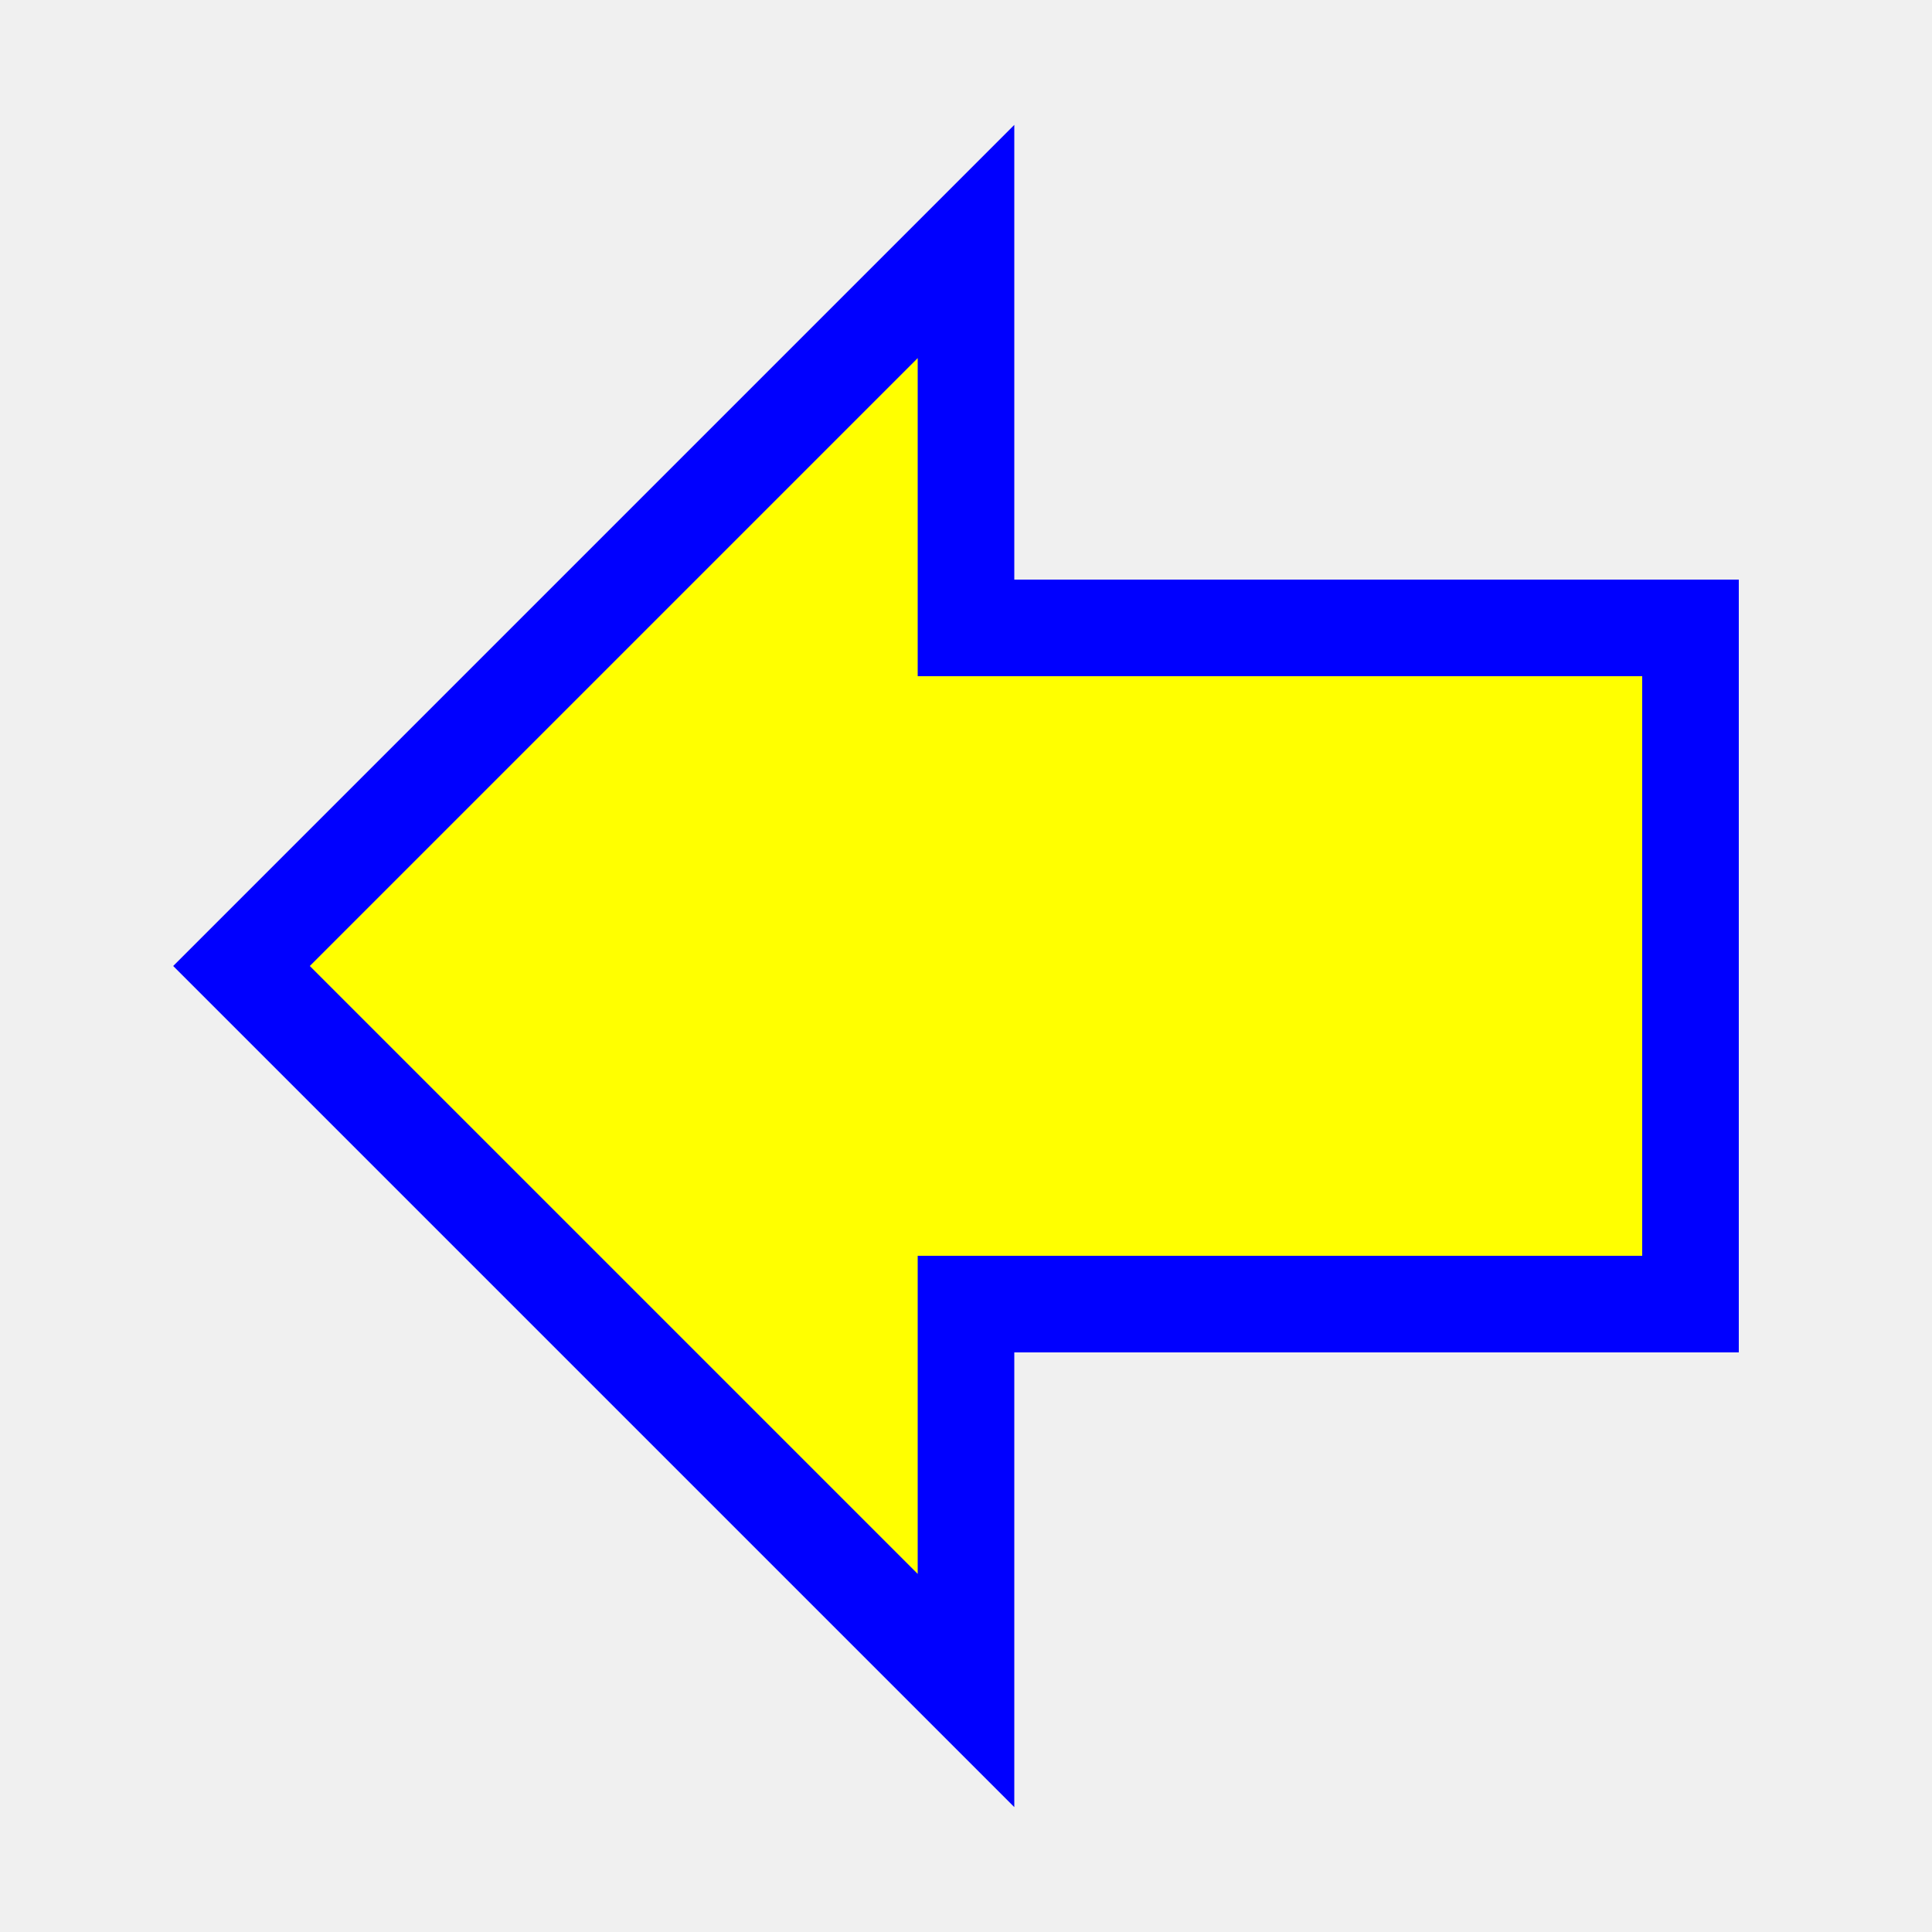
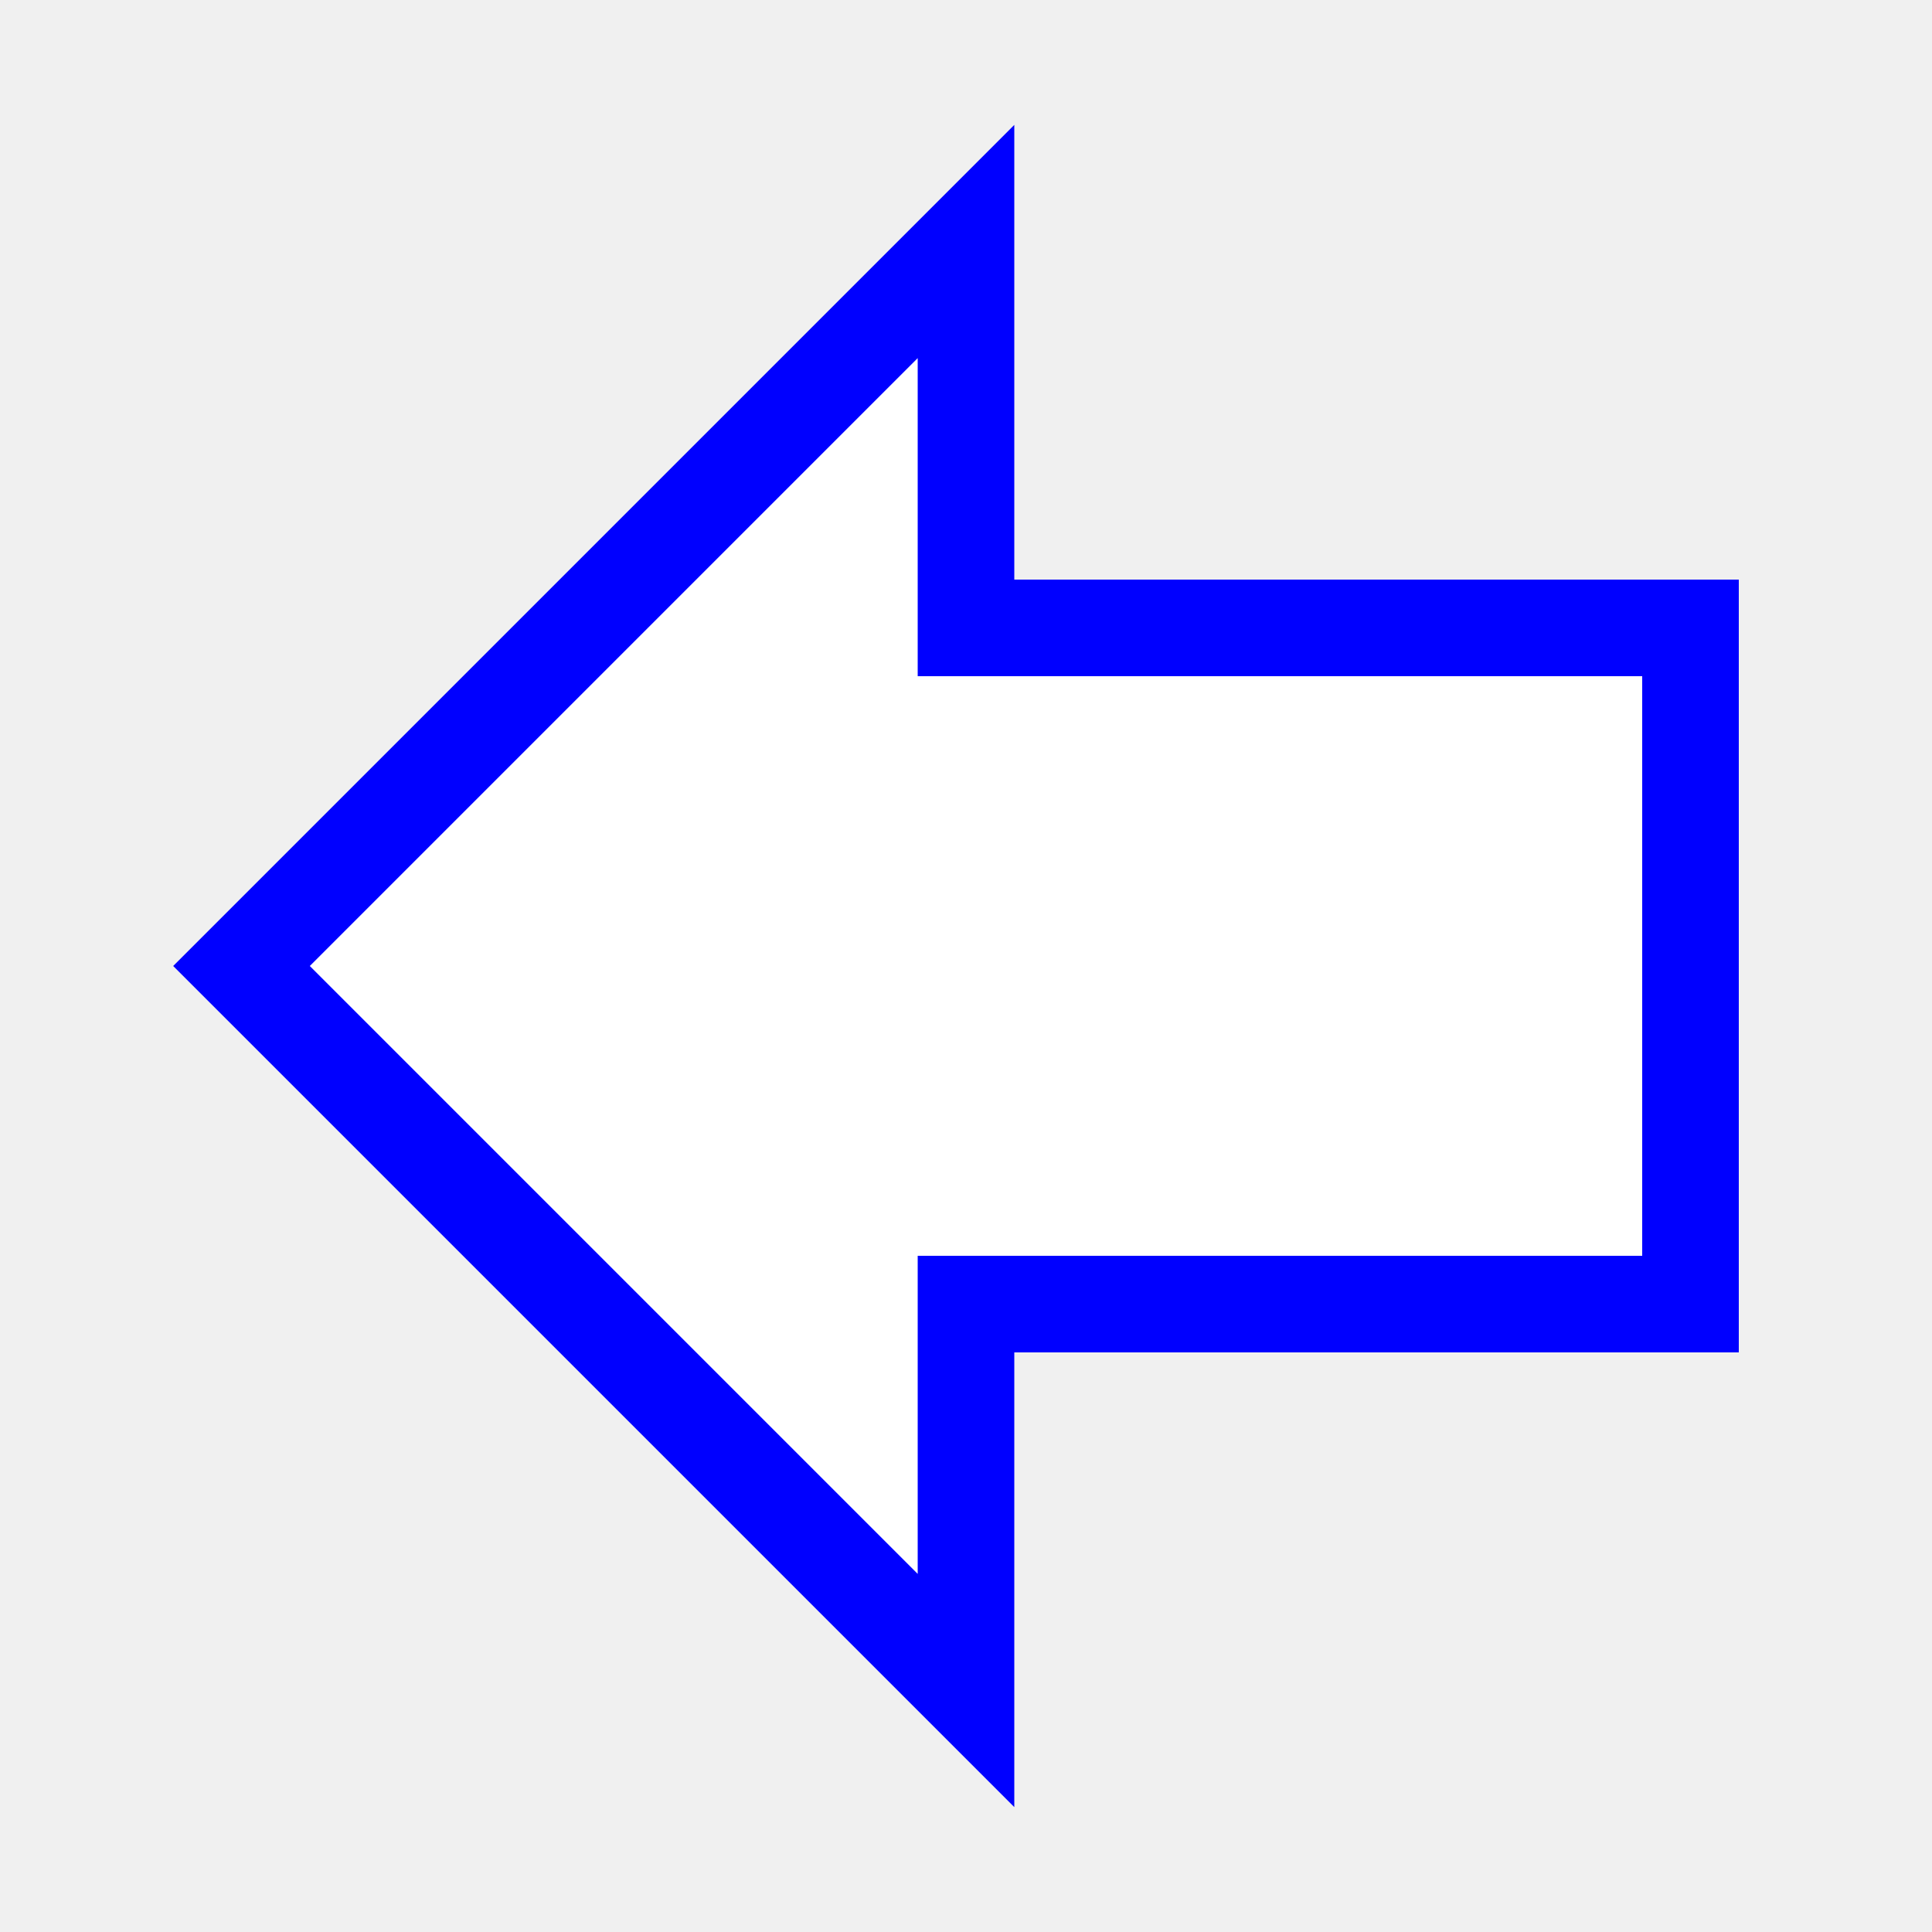
<svg xmlns="http://www.w3.org/2000/svg" width="200" height="200" viewBox="0 0 200 200" fill="none">
-   <path d="m100,25l75,75l-40,0l0,75c-24.72,0 -45.28,0 -70,0l0,-75c-13.333,0 -26.667,0 -40,0l75,-75z" fill="#ffff00" id="svg_3" stroke="#0000ff" stroke-width="10" transform="rotate(-90 100 100)" />
+   <path d="m100,25l75,75l-40,0l0,75c-24.72,0 -45.28,0 -70,0l0,-75c-13.333,0 -26.667,0 -40,0l75,-75z" fill="#ffffff" id="svg_3" stroke="#0000ff" stroke-width="10" transform="rotate(-90 100 100)" />
</svg>
